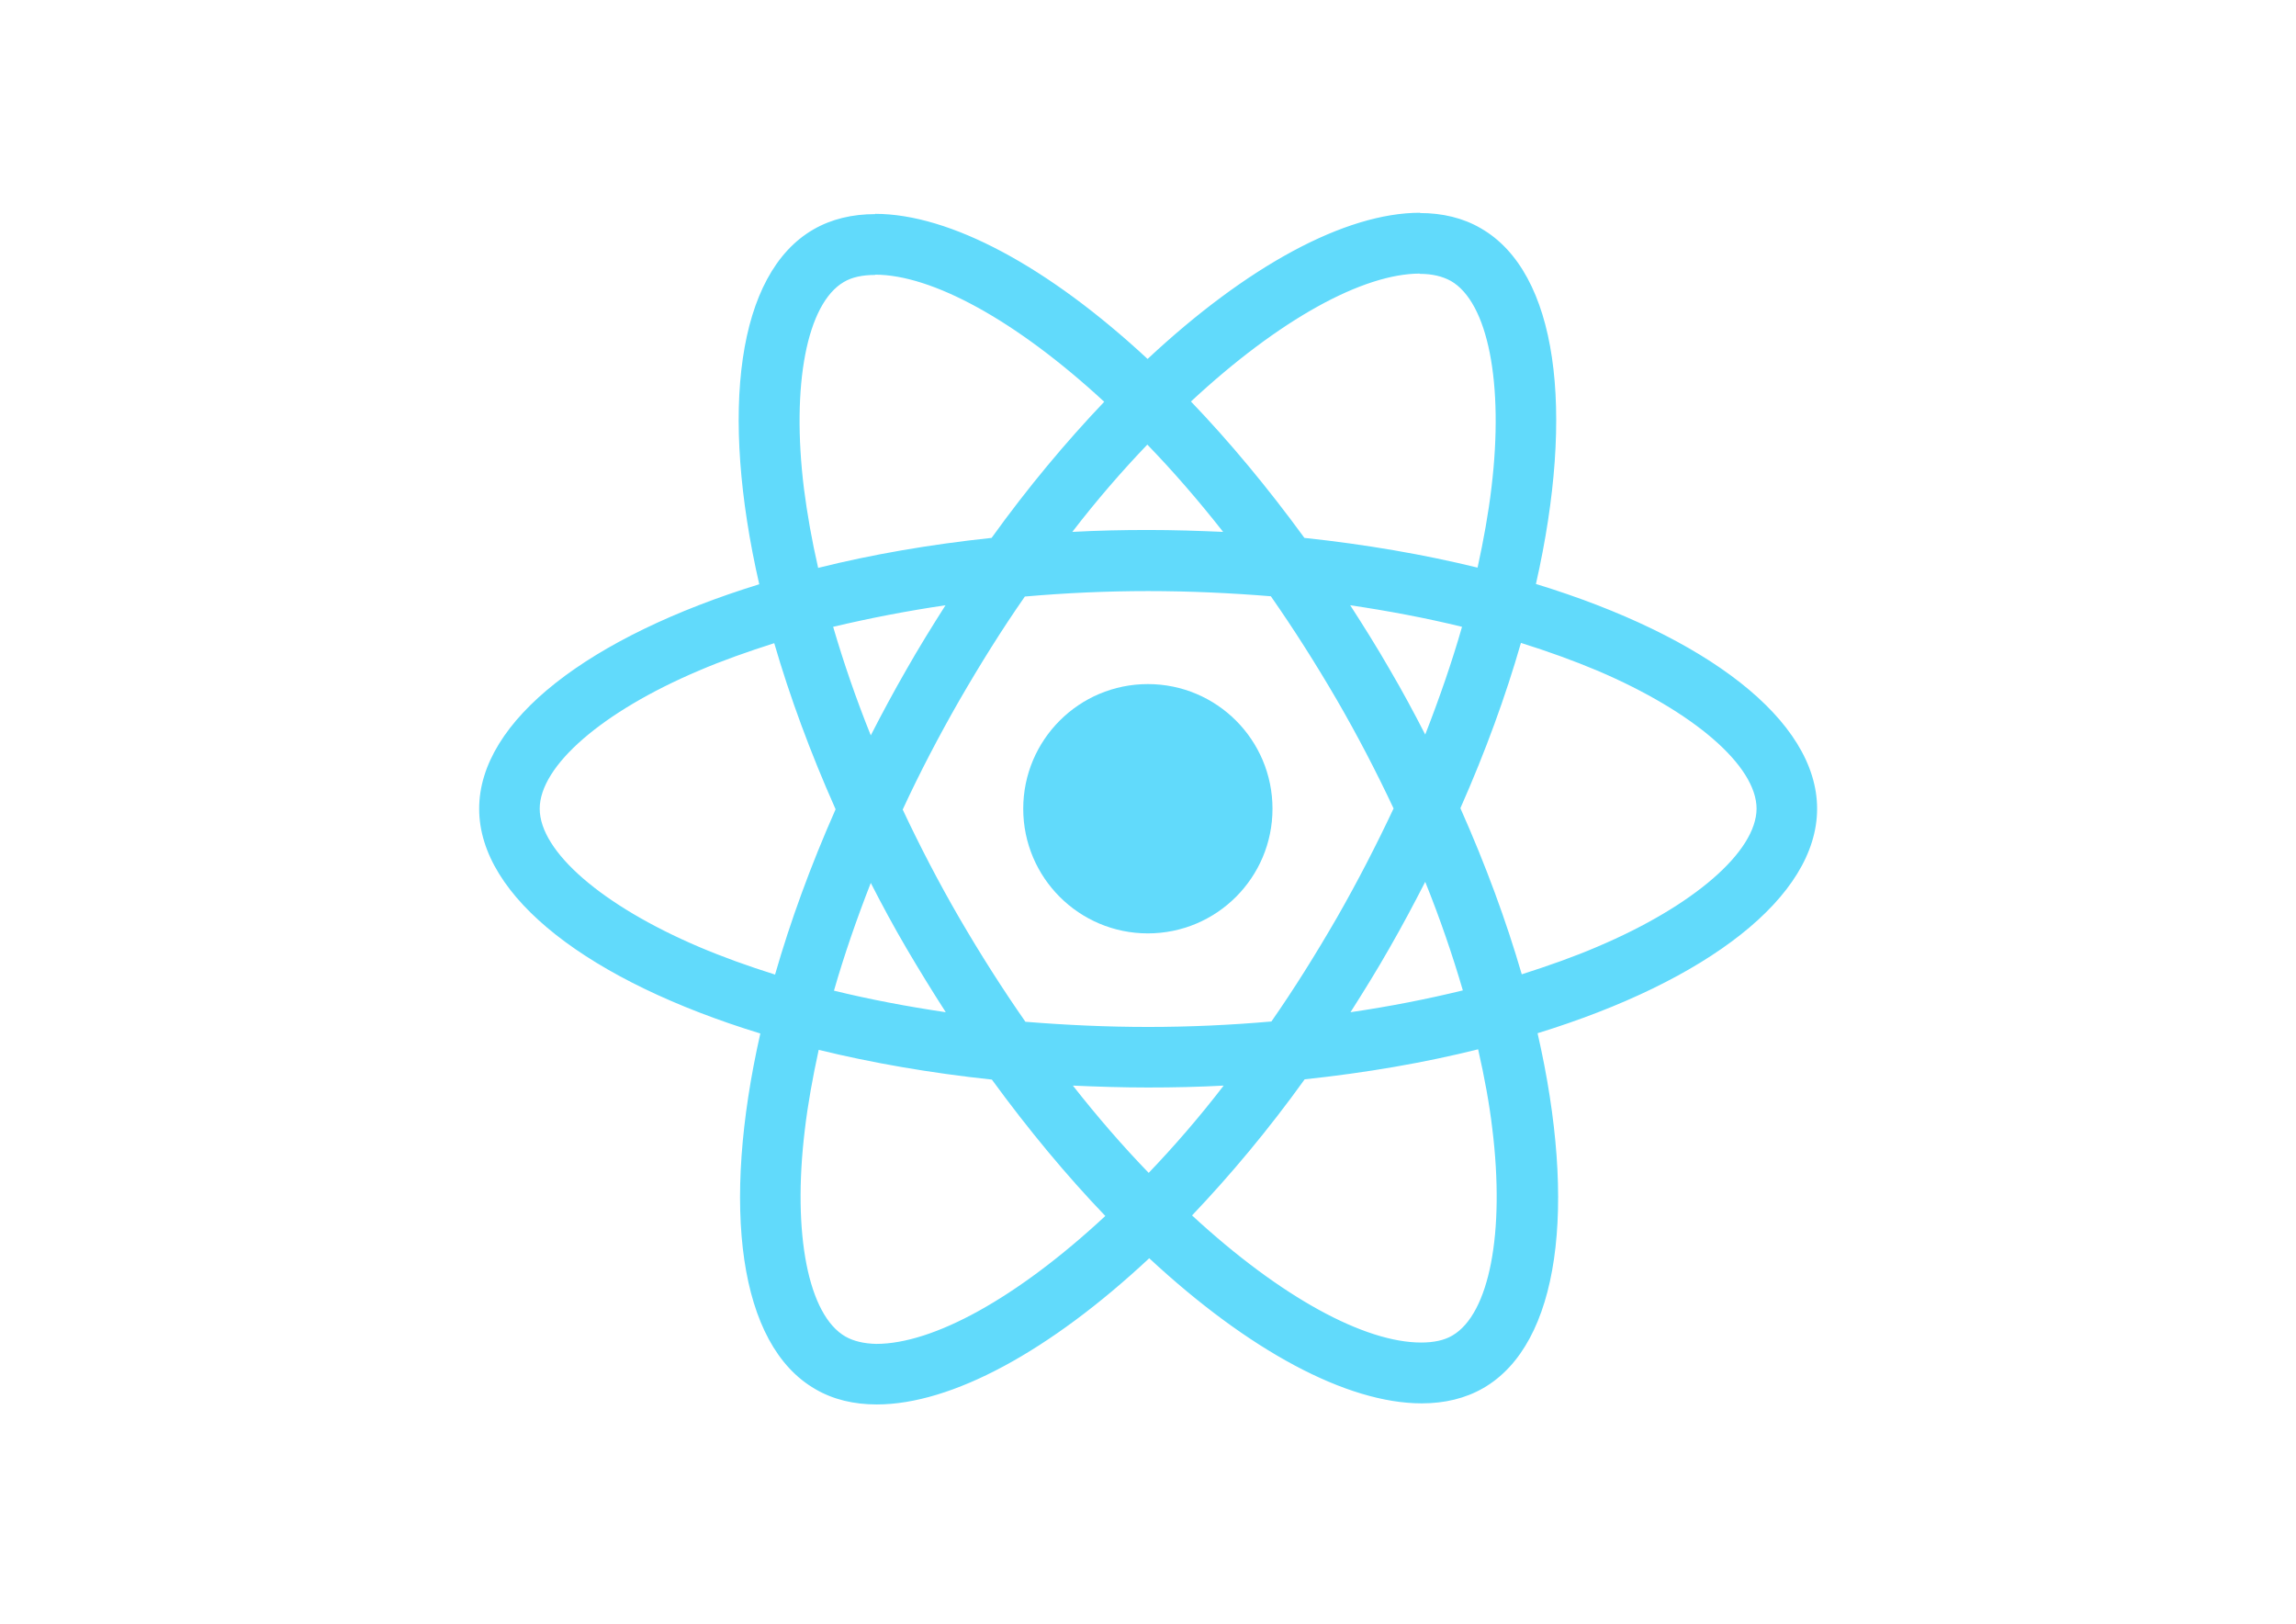
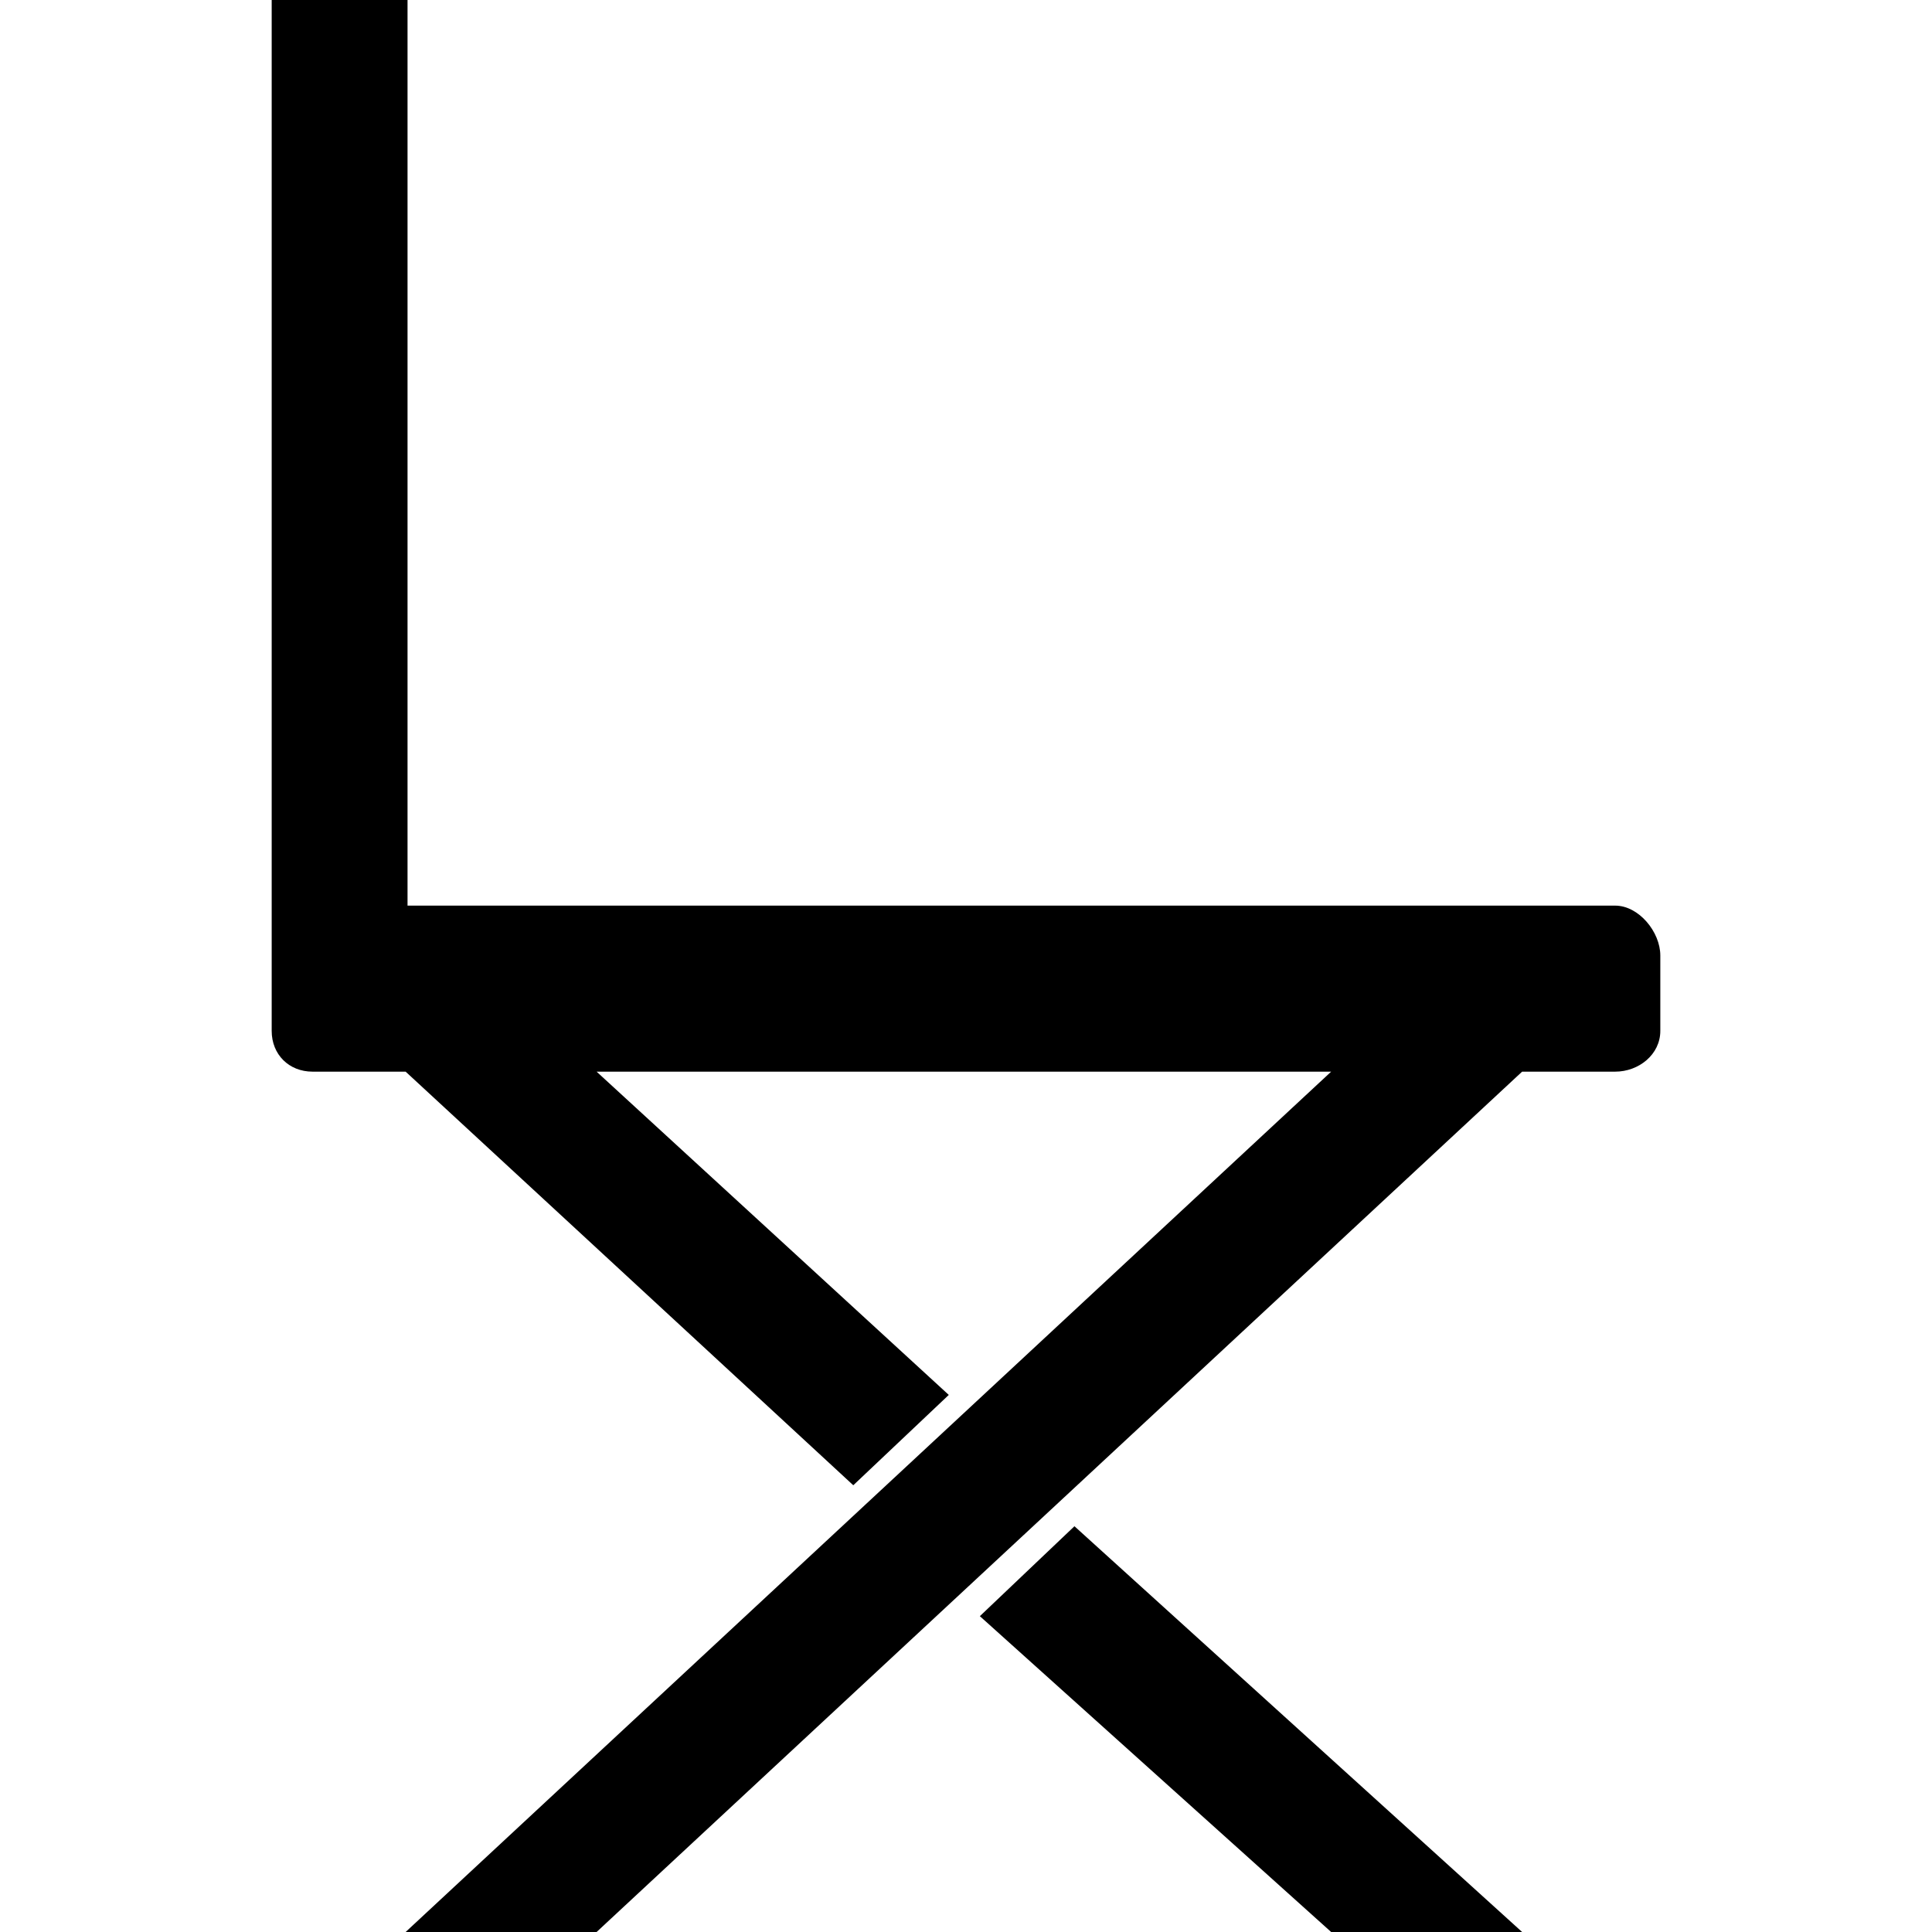
- <svg xmlns="http://www.w3.org/2000/svg" viewBox="0 0 841.9 595.3">
-   <g fill="#61DAFB">
-     <path d="M666.3 296.5c0-32.5-40.7-63.3-103.1-82.4 14.4-63.6 8-114.2-20.2-130.4-6.5-3.8-14.1-5.6-22.4-5.6v22.3c4.6 0 8.3.9 11.4 2.6 13.6 7.8 19.5 37.5 14.9 75.7-1.1 9.4-2.9 19.3-5.1 29.4-19.6-4.8-41-8.5-63.5-10.9-13.5-18.5-27.5-35.3-41.6-50 32.6-30.3 63.2-46.9 84-46.9V78c-27.5 0-63.5 19.6-99.9 53.6-36.4-33.8-72.4-53.2-99.9-53.2v22.3c20.7 0 51.4 16.5 84 46.6-14 14.7-28 31.4-41.3 49.9-22.6 2.4-44 6.1-63.6 11-2.3-10-4-19.7-5.2-29-4.7-38.2 1.1-67.9 14.6-75.8 3-1.8 6.9-2.6 11.5-2.6V78.5c-8.4 0-16 1.8-22.6 5.6-28.1 16.2-34.4 66.7-19.9 130.1-62.2 19.2-102.7 49.9-102.7 82.3 0 32.5 40.7 63.3 103.1 82.4-14.4 63.6-8 114.2 20.2 130.4 6.5 3.8 14.1 5.6 22.5 5.6 27.5 0 63.5-19.6 99.9-53.6 36.4 33.8 72.4 53.2 99.9 53.2 8.4 0 16-1.8 22.6-5.6 28.1-16.2 34.4-66.7 19.9-130.1 62-19.1 102.5-49.9 102.5-82.3zm-130.2-66.7c-3.7 12.9-8.3 26.2-13.5 39.5-4.1-8-8.4-16-13.1-24-4.6-8-9.5-15.8-14.4-23.4 14.2 2.1 27.9 4.7 41 7.9zm-45.8 106.5c-7.8 13.5-15.8 26.3-24.1 38.2-14.9 1.3-30 2-45.2 2-15.1 0-30.2-.7-45-1.9-8.3-11.9-16.4-24.6-24.2-38-7.6-13.1-14.5-26.4-20.8-39.8 6.2-13.4 13.2-26.8 20.7-39.9 7.8-13.5 15.8-26.3 24.1-38.2 14.9-1.3 30-2 45.2-2 15.1 0 30.2.7 45 1.9 8.3 11.9 16.4 24.6 24.2 38 7.6 13.1 14.5 26.4 20.8 39.8-6.3 13.4-13.2 26.8-20.7 39.9zm32.3-13c5.4 13.4 10 26.8 13.8 39.8-13.1 3.2-26.9 5.9-41.2 8 4.9-7.7 9.8-15.6 14.4-23.7 4.6-8 8.9-16.1 13-24.1zM421.2 430c-9.3-9.6-18.6-20.3-27.8-32 9 .4 18.2.7 27.5.7 9.4 0 18.7-.2 27.8-.7-9 11.7-18.3 22.4-27.5 32zm-74.4-58.9c-14.2-2.1-27.9-4.7-41-7.9 3.7-12.9 8.3-26.2 13.5-39.5 4.1 8 8.4 16 13.1 24 4.7 8 9.5 15.8 14.4 23.4zM420.7 163c9.3 9.6 18.6 20.3 27.8 32-9-.4-18.2-.7-27.5-.7-9.4 0-18.7.2-27.8.7 9-11.7 18.3-22.4 27.5-32zm-74 58.9c-4.9 7.7-9.8 15.6-14.4 23.7-4.6 8-8.9 16-13 24-5.4-13.4-10-26.8-13.8-39.8 13.1-3.1 26.9-5.8 41.2-7.9zm-90.5 125.2c-35.4-15.1-58.3-34.9-58.3-50.6 0-15.7 22.9-35.6 58.3-50.6 8.6-3.7 18-7 27.7-10.1 5.7 19.6 13.2 40 22.5 60.9-9.2 20.8-16.6 41.1-22.2 60.6-9.9-3.1-19.3-6.5-28-10.2zM310 490c-13.6-7.8-19.5-37.5-14.9-75.7 1.1-9.4 2.9-19.3 5.1-29.4 19.6 4.8 41 8.5 63.5 10.9 13.5 18.5 27.5 35.3 41.6 50-32.6 30.3-63.2 46.9-84 46.9-4.5-.1-8.3-1-11.3-2.7zm237.2-76.2c4.7 38.2-1.1 67.9-14.6 75.8-3 1.8-6.9 2.6-11.5 2.6-20.7 0-51.4-16.5-84-46.6 14-14.7 28-31.4 41.3-49.9 22.6-2.4 44-6.1 63.6-11 2.3 10.1 4.1 19.8 5.2 29.1zm38.5-66.7c-8.6 3.7-18 7-27.7 10.1-5.7-19.6-13.2-40-22.5-60.9 9.2-20.8 16.6-41.1 22.2-60.6 9.9 3.1 19.3 6.5 28.1 10.2 35.4 15.1 58.3 34.9 58.3 50.6-.1 15.7-23 35.6-58.4 50.6zM320.8 78.4z" />
-     <circle cx="420.9" cy="296.5" r="45.7" />
-     <path d="M520.5 78.1z" />
+ <svg xmlns="http://www.w3.org/2000/svg" version="1.1" id="Layer_1" x="0px" y="0px" viewBox="0 0 512 512" style="enable-background:new 0 0 512 512;" xml:space="preserve">
+   <g>
+     <g>
+       <path d="M428.036,240H108V0H72v253.228V273.2c0,6.26,4.576,10.8,10.832,10.8h24.664l118.632,109.608l25.308-23.94L158.104,284    h194.664L107.496,512h50.608l245.272-228h24.66c6.26,0,11.964-4.54,11.964-10.804v-19.972C440,246.964,434.296,240,428.036,240z" />
+     </g>
  </g>
+   <g>
+     <g>
+       <polygon points="284.74,404.468 259.672,428.3 352.768,512 403.38,512   " />
+     </g>
+   </g>
+   <g>
+ </g>
+   <g>
+ </g>
+   <g>
+ </g>
+   <g>
+ </g>
+   <g>
+ </g>
+   <g>
+ </g>
+   <g>
+ </g>
+   <g>
+ </g>
+   <g>
+ </g>
+   <g>
+ </g>
+   <g>
+ </g>
+   <g>
+ </g>
+   <g>
+ </g>
+   <g>
+ </g>
+   <g>
+ </g>
</svg>
